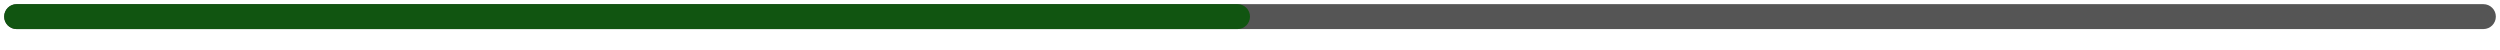
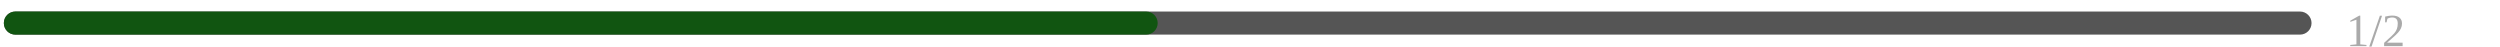
- <svg xmlns="http://www.w3.org/2000/svg" width="602" height="12">
-   <rect width="600" height="6" x="1" y="1" rx="3" ry="3" fill="#555" />
-   <rect width="300" height="6" x="1" y="1" rx="3" ry="3" fill="#151" />
+ <svg xmlns="http://www.w3.org/2000/svg" width="650" height="12">
+   <rect width="600" height="6" x="1" y="3" rx="3" ry="3" fill="#555" />
+   <text x="610" y="12" textLength="30" fill="#AAA" lengthAdjust="">1/2</text>
+   <rect width="300" height="6" x="1" y="3" rx="3" ry="3" fill="#151" />
</svg>
